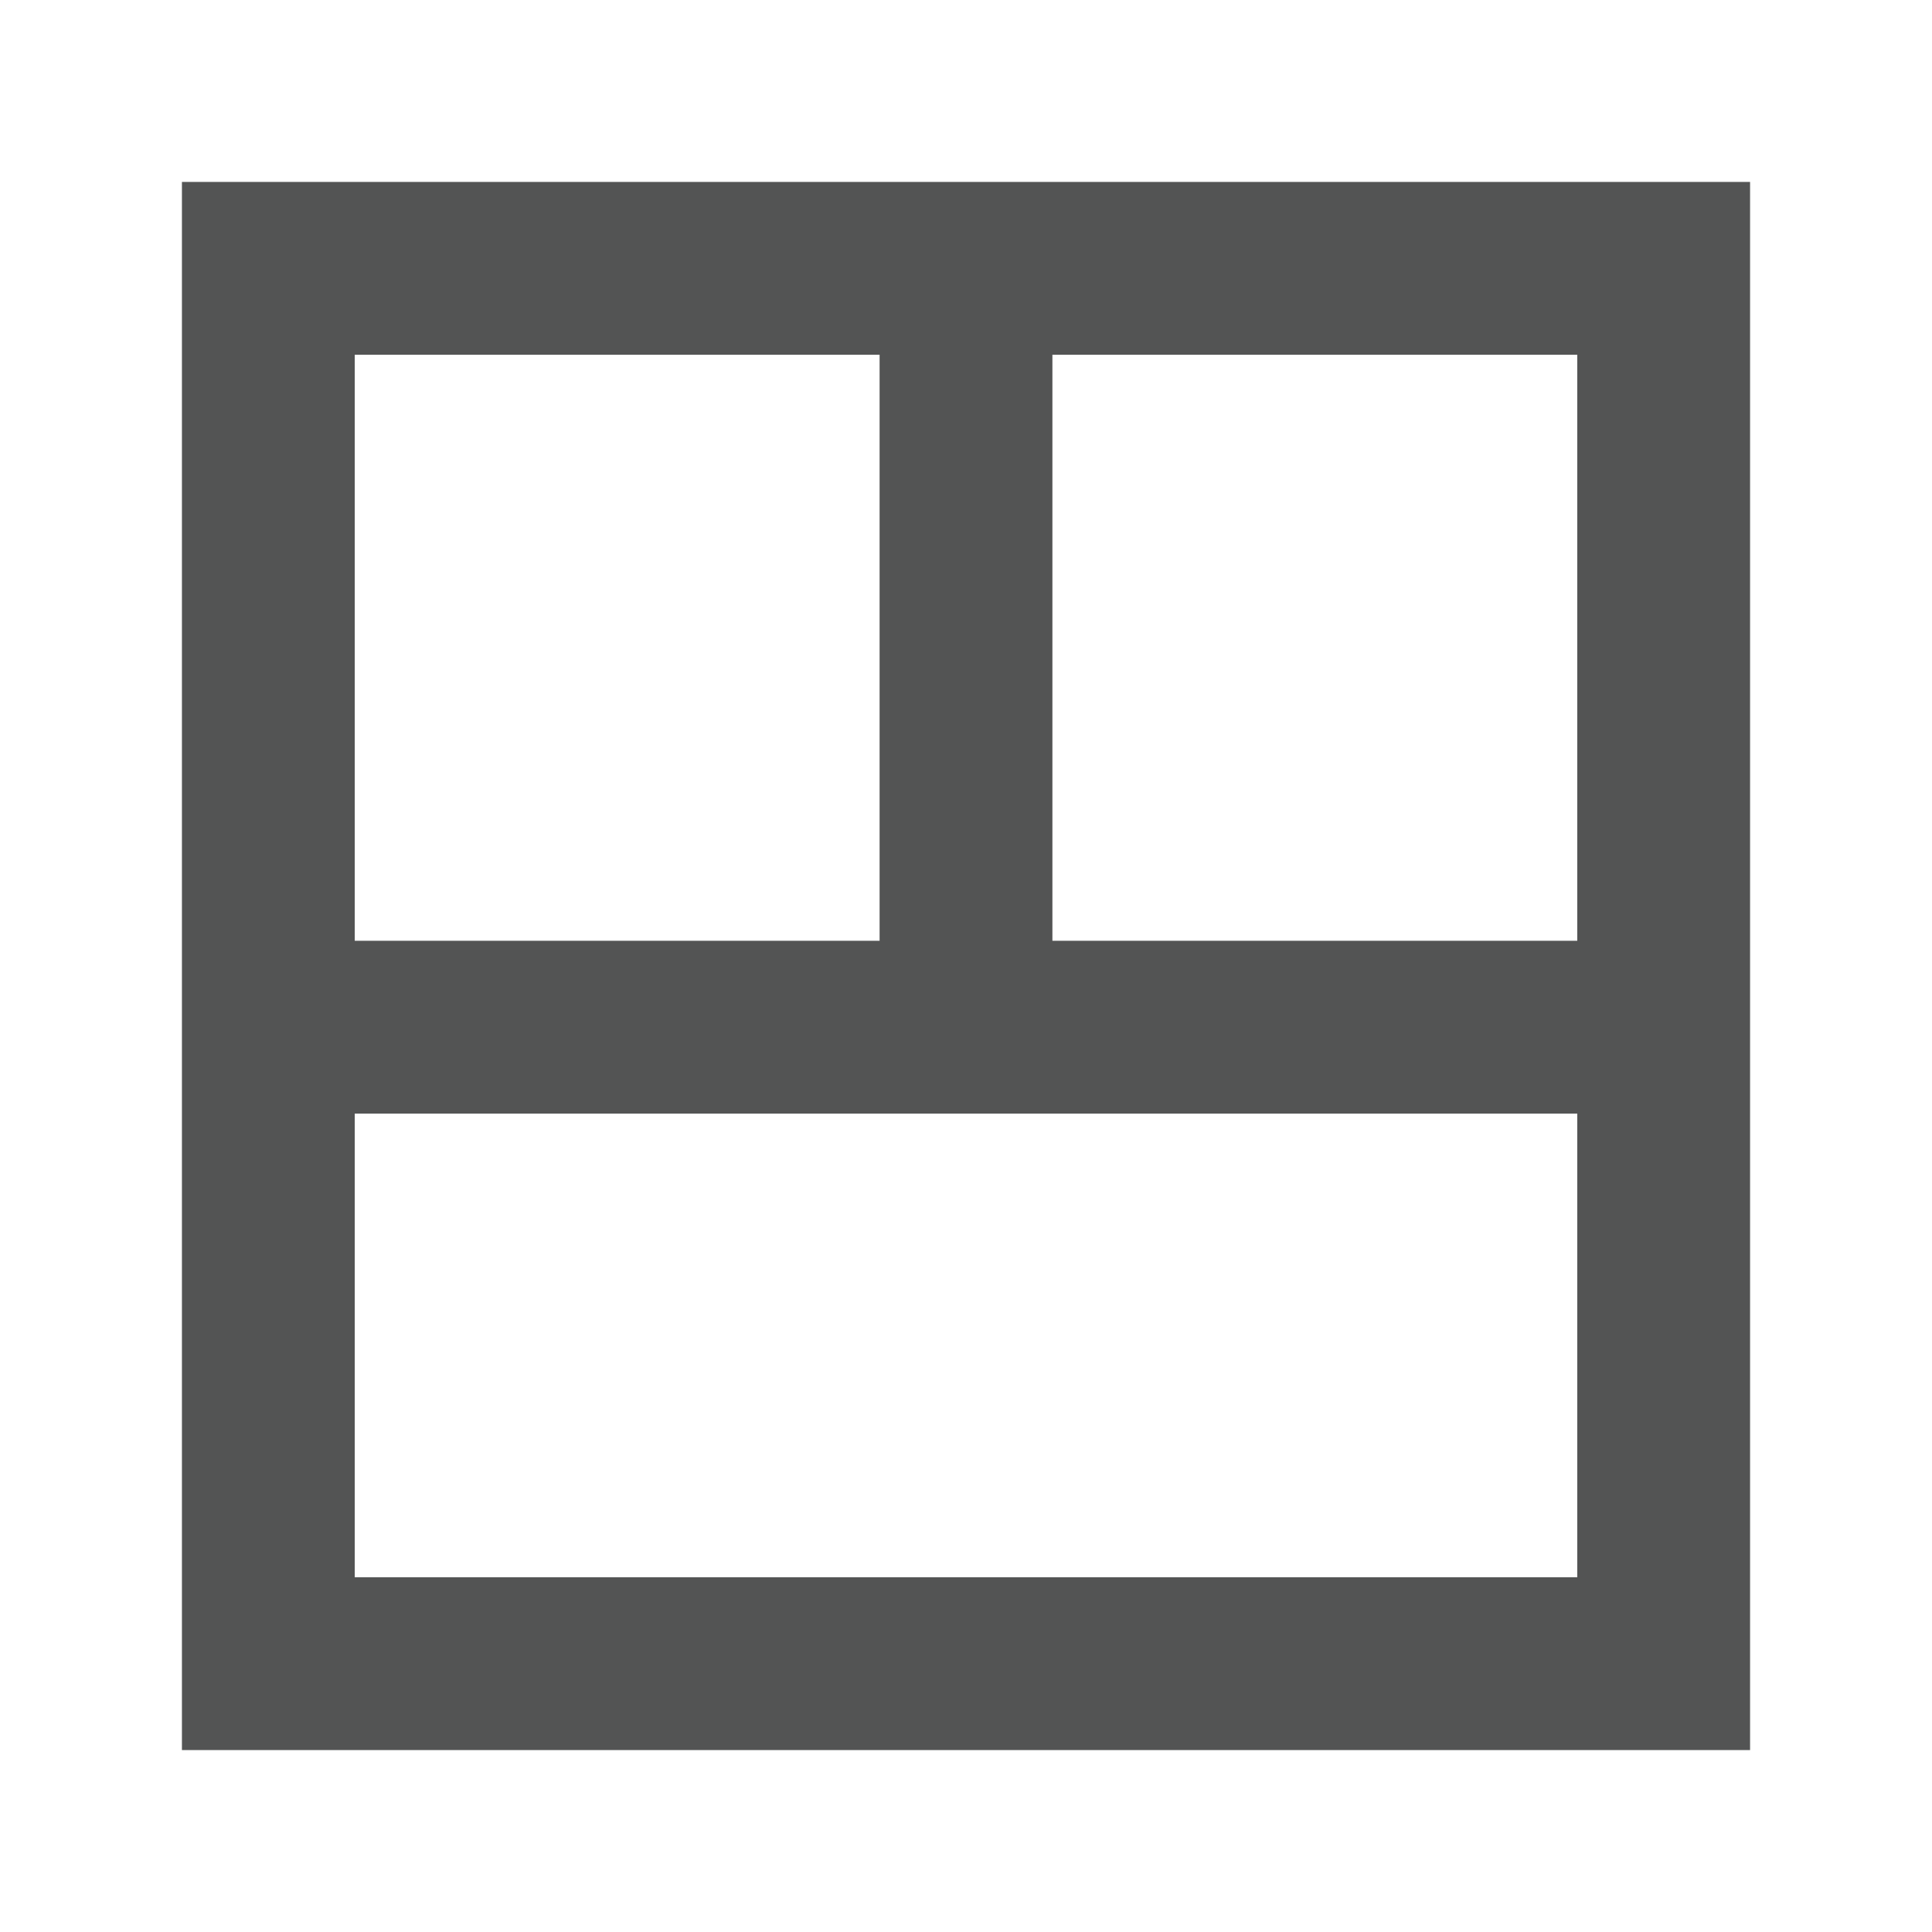
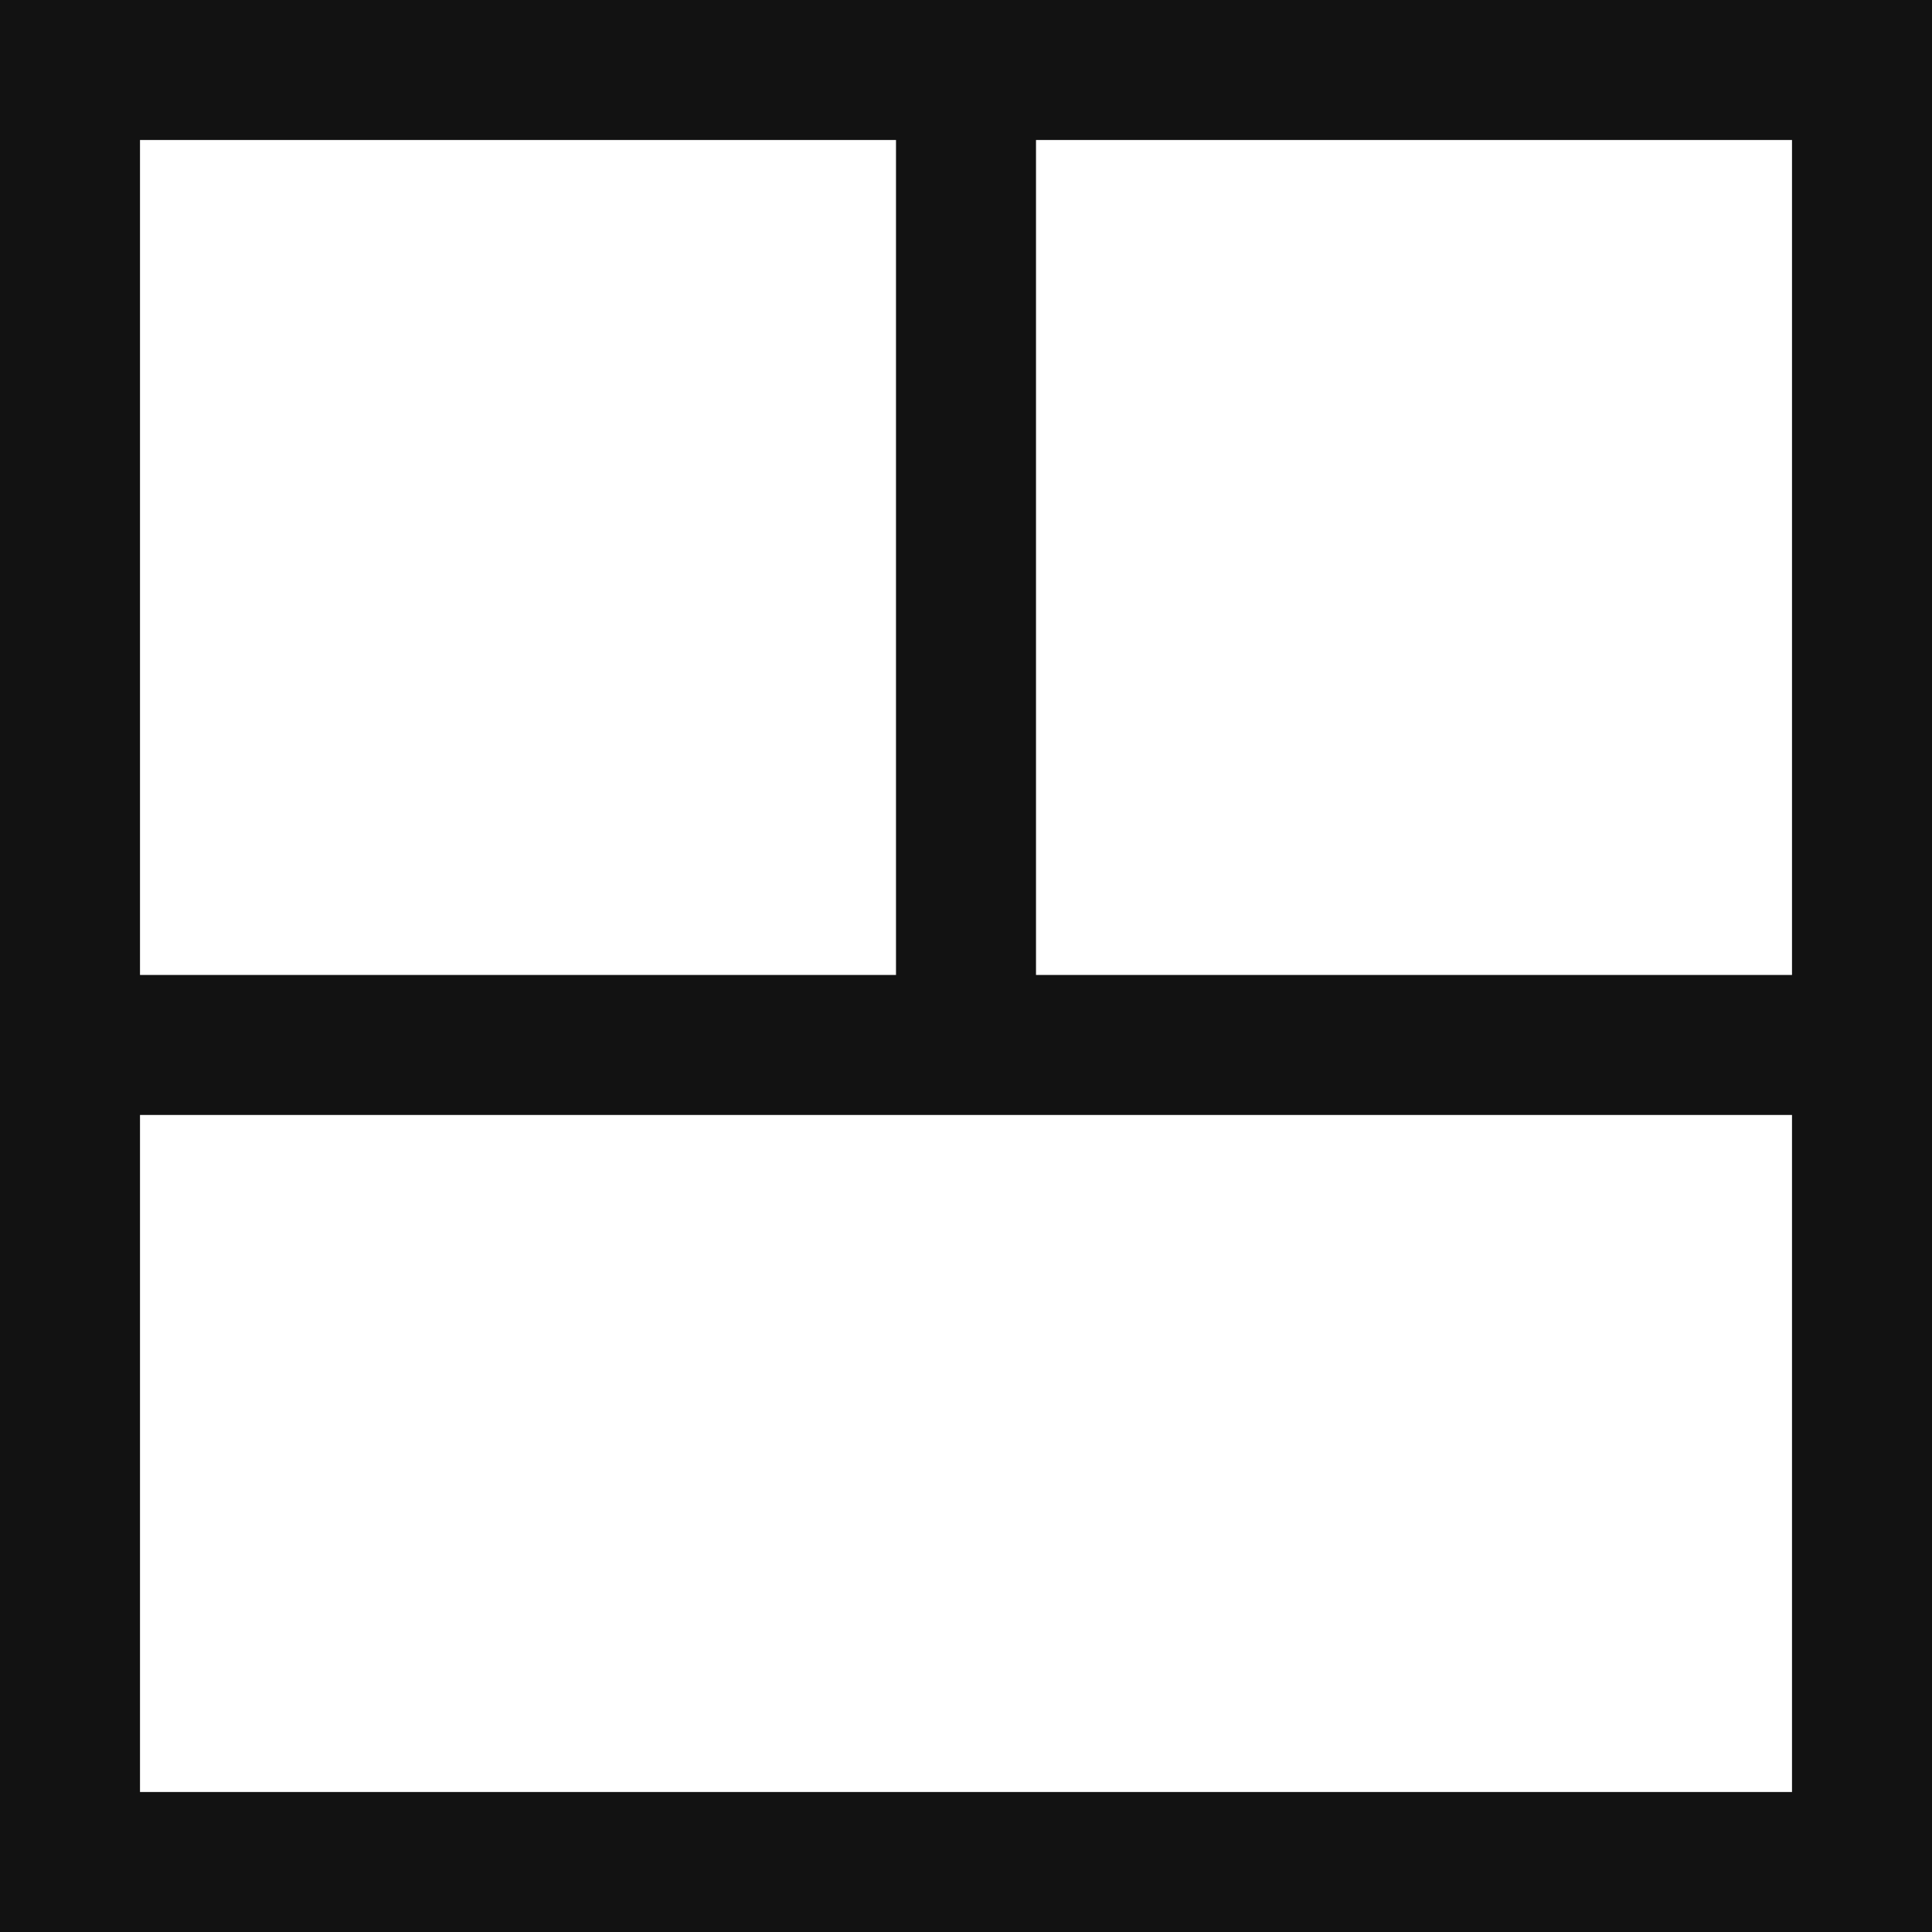
- <svg xmlns="http://www.w3.org/2000/svg" viewBox="0 0 18 18">
+ <svg xmlns="http://www.w3.org/2000/svg" viewBox="0 0 34.5 34.5">
  <defs>
-     <style>.a{fill:none;stroke:#535454;stroke-miterlimit:10;stroke-width:1.61px;}</style>
+     <style>.a9c4ddc3-ee5b-4c04-8bc8-6ff767c97e79{fill:none;stroke:#121212;stroke-miterlimit:10;stroke-width:2.5px;}</style>
  </defs>
-   <rect class="a" x="2.5" y="2.5" width="13" height="13" />
-   <line class="a" x1="2.5" y1="9.57" x2="15.5" y2="9.57" />
-   <line class="a" x1="9" y1="9.34" x2="9" y2="2.5" />
+   <g id="ba3fc7dd-f449-4387-b362-7e0d7323e0d0" data-name="Layer 2">
+     <g id="ad28aea1-d7aa-4f82-bb94-8ed3b08e1e78" data-name="Sections">
+       <rect class="a9c4ddc3-ee5b-4c04-8bc8-6ff767c97e79" x="1.25" y="1.25" width="32" height="32" />
+       <line class="a9c4ddc3-ee5b-4c04-8bc8-6ff767c97e79" x1="1.25" y1="18.66" x2="33.25" y2="18.66" />
+       <line class="a9c4ddc3-ee5b-4c04-8bc8-6ff767c97e79" x1="17.25" y1="18.09" x2="17.25" y2="1.25" />
+     </g>
+   </g>
</svg>
